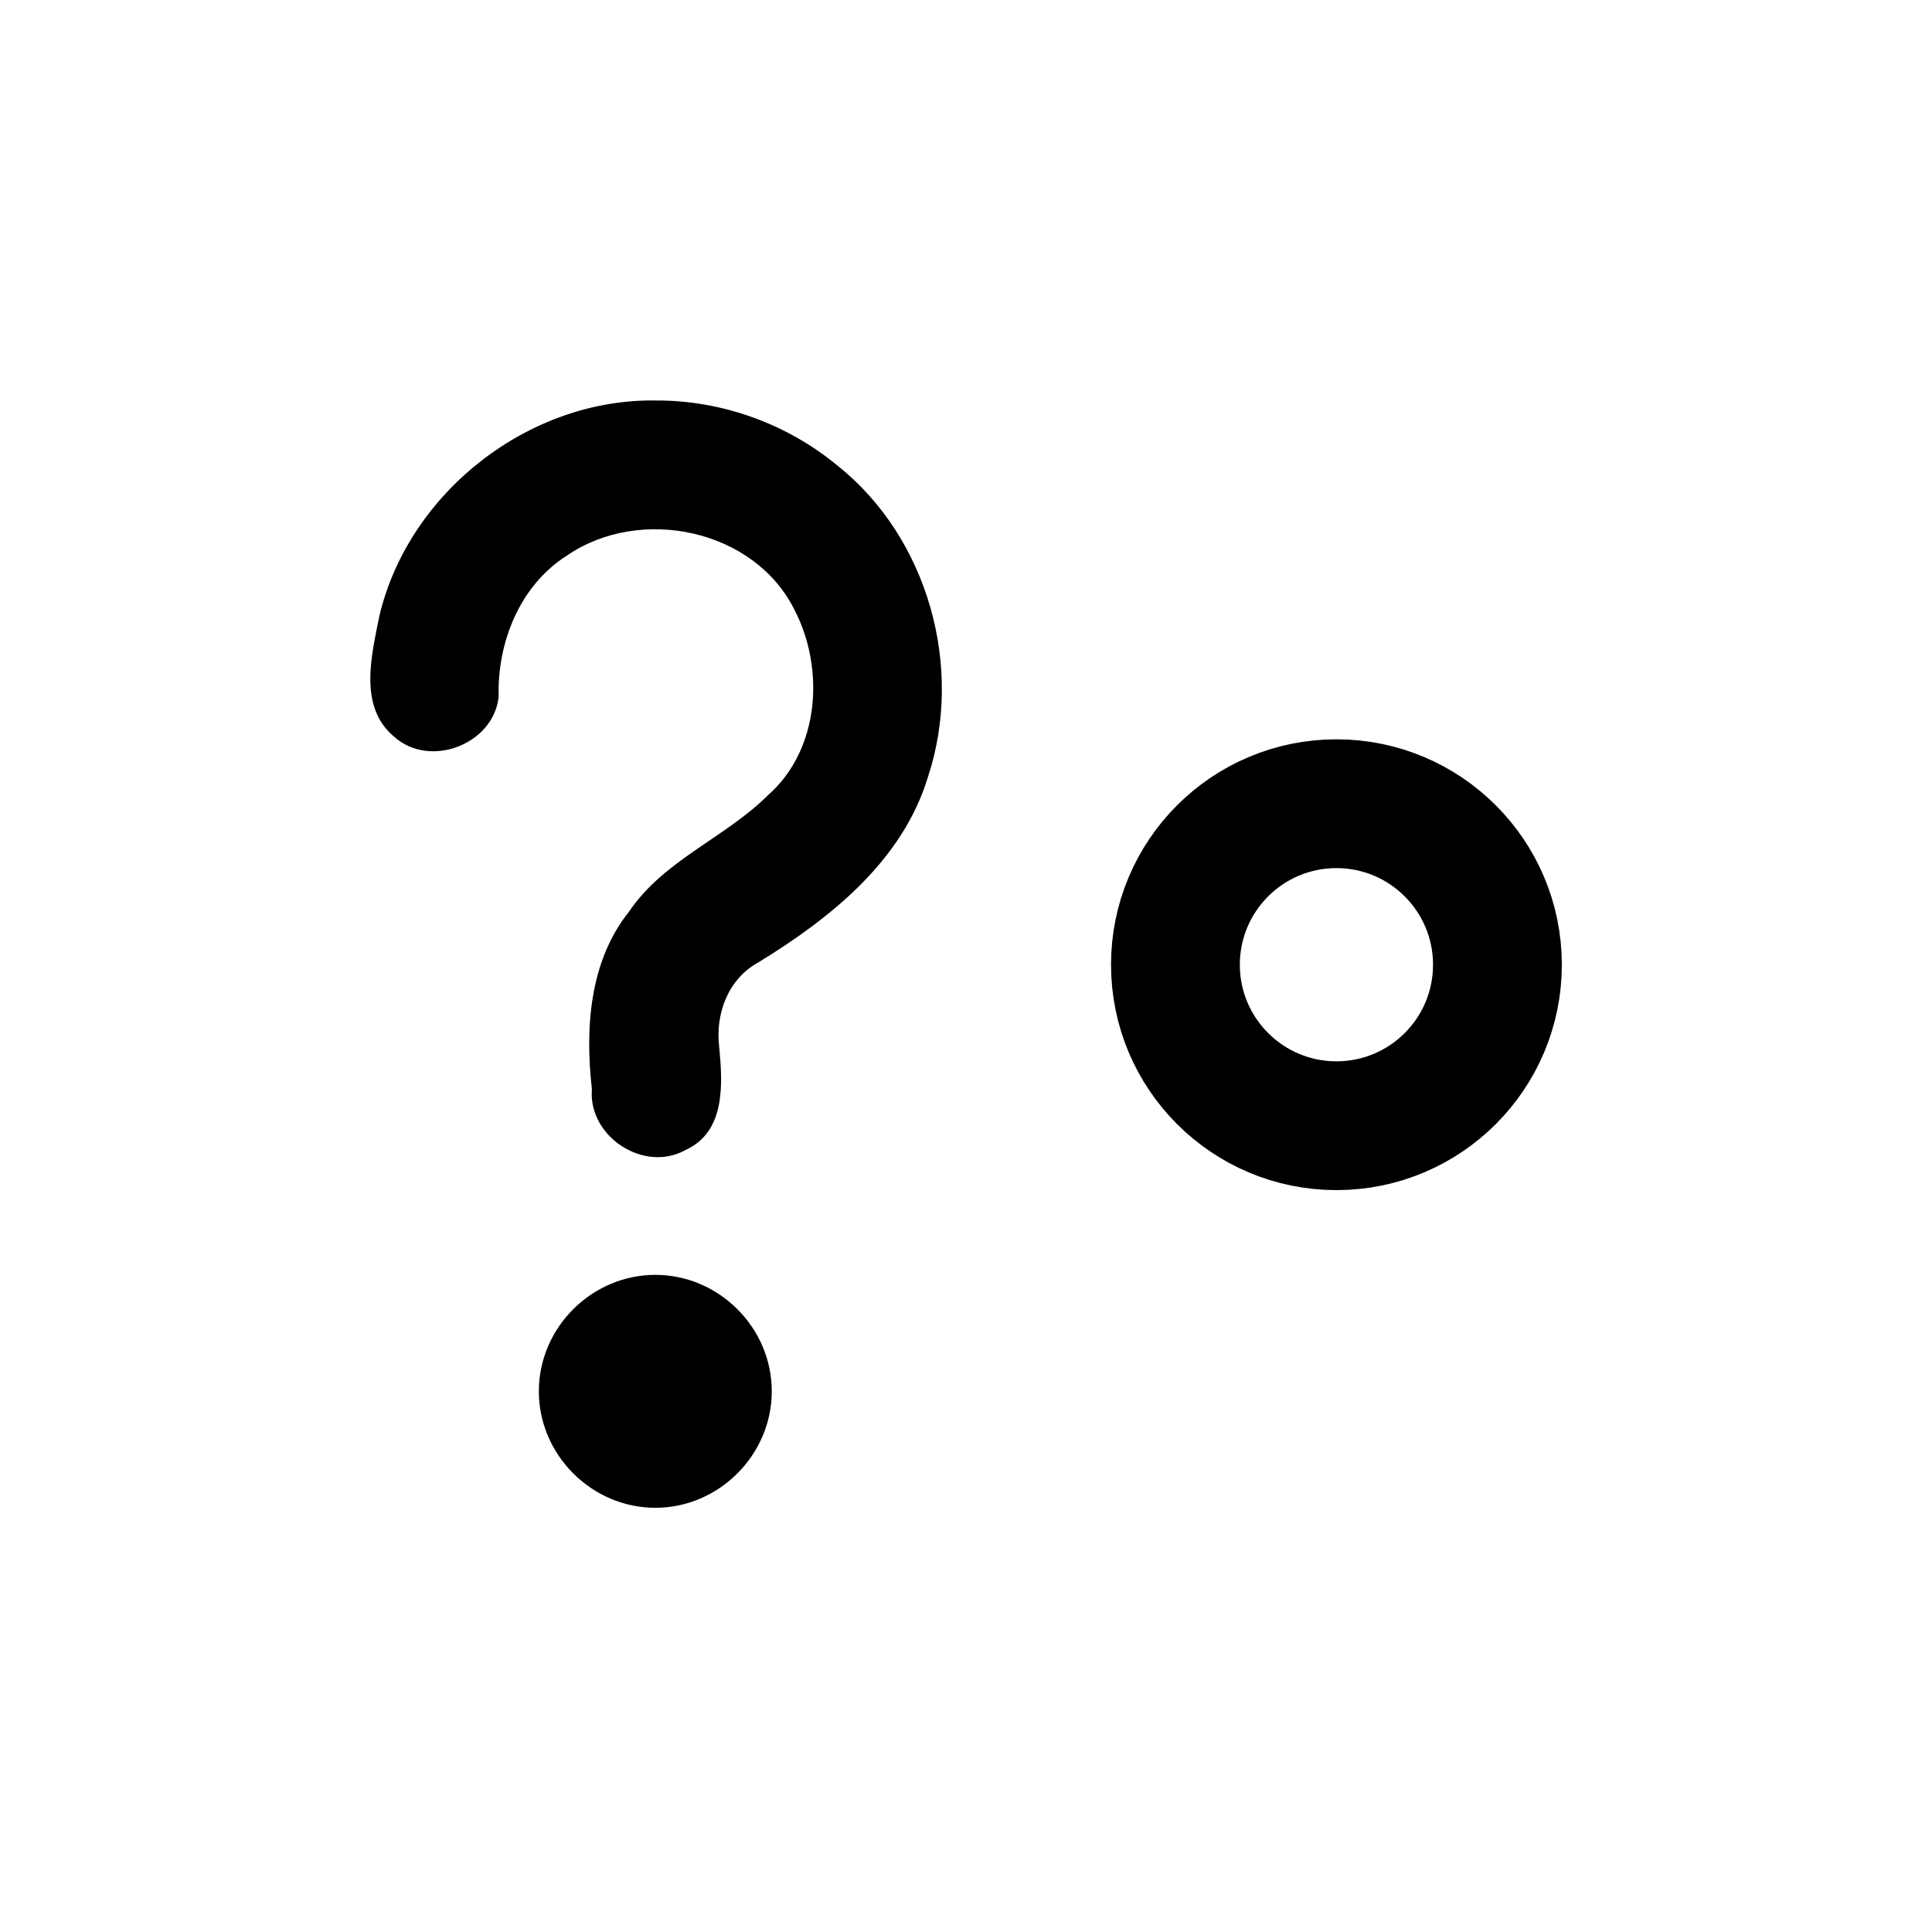
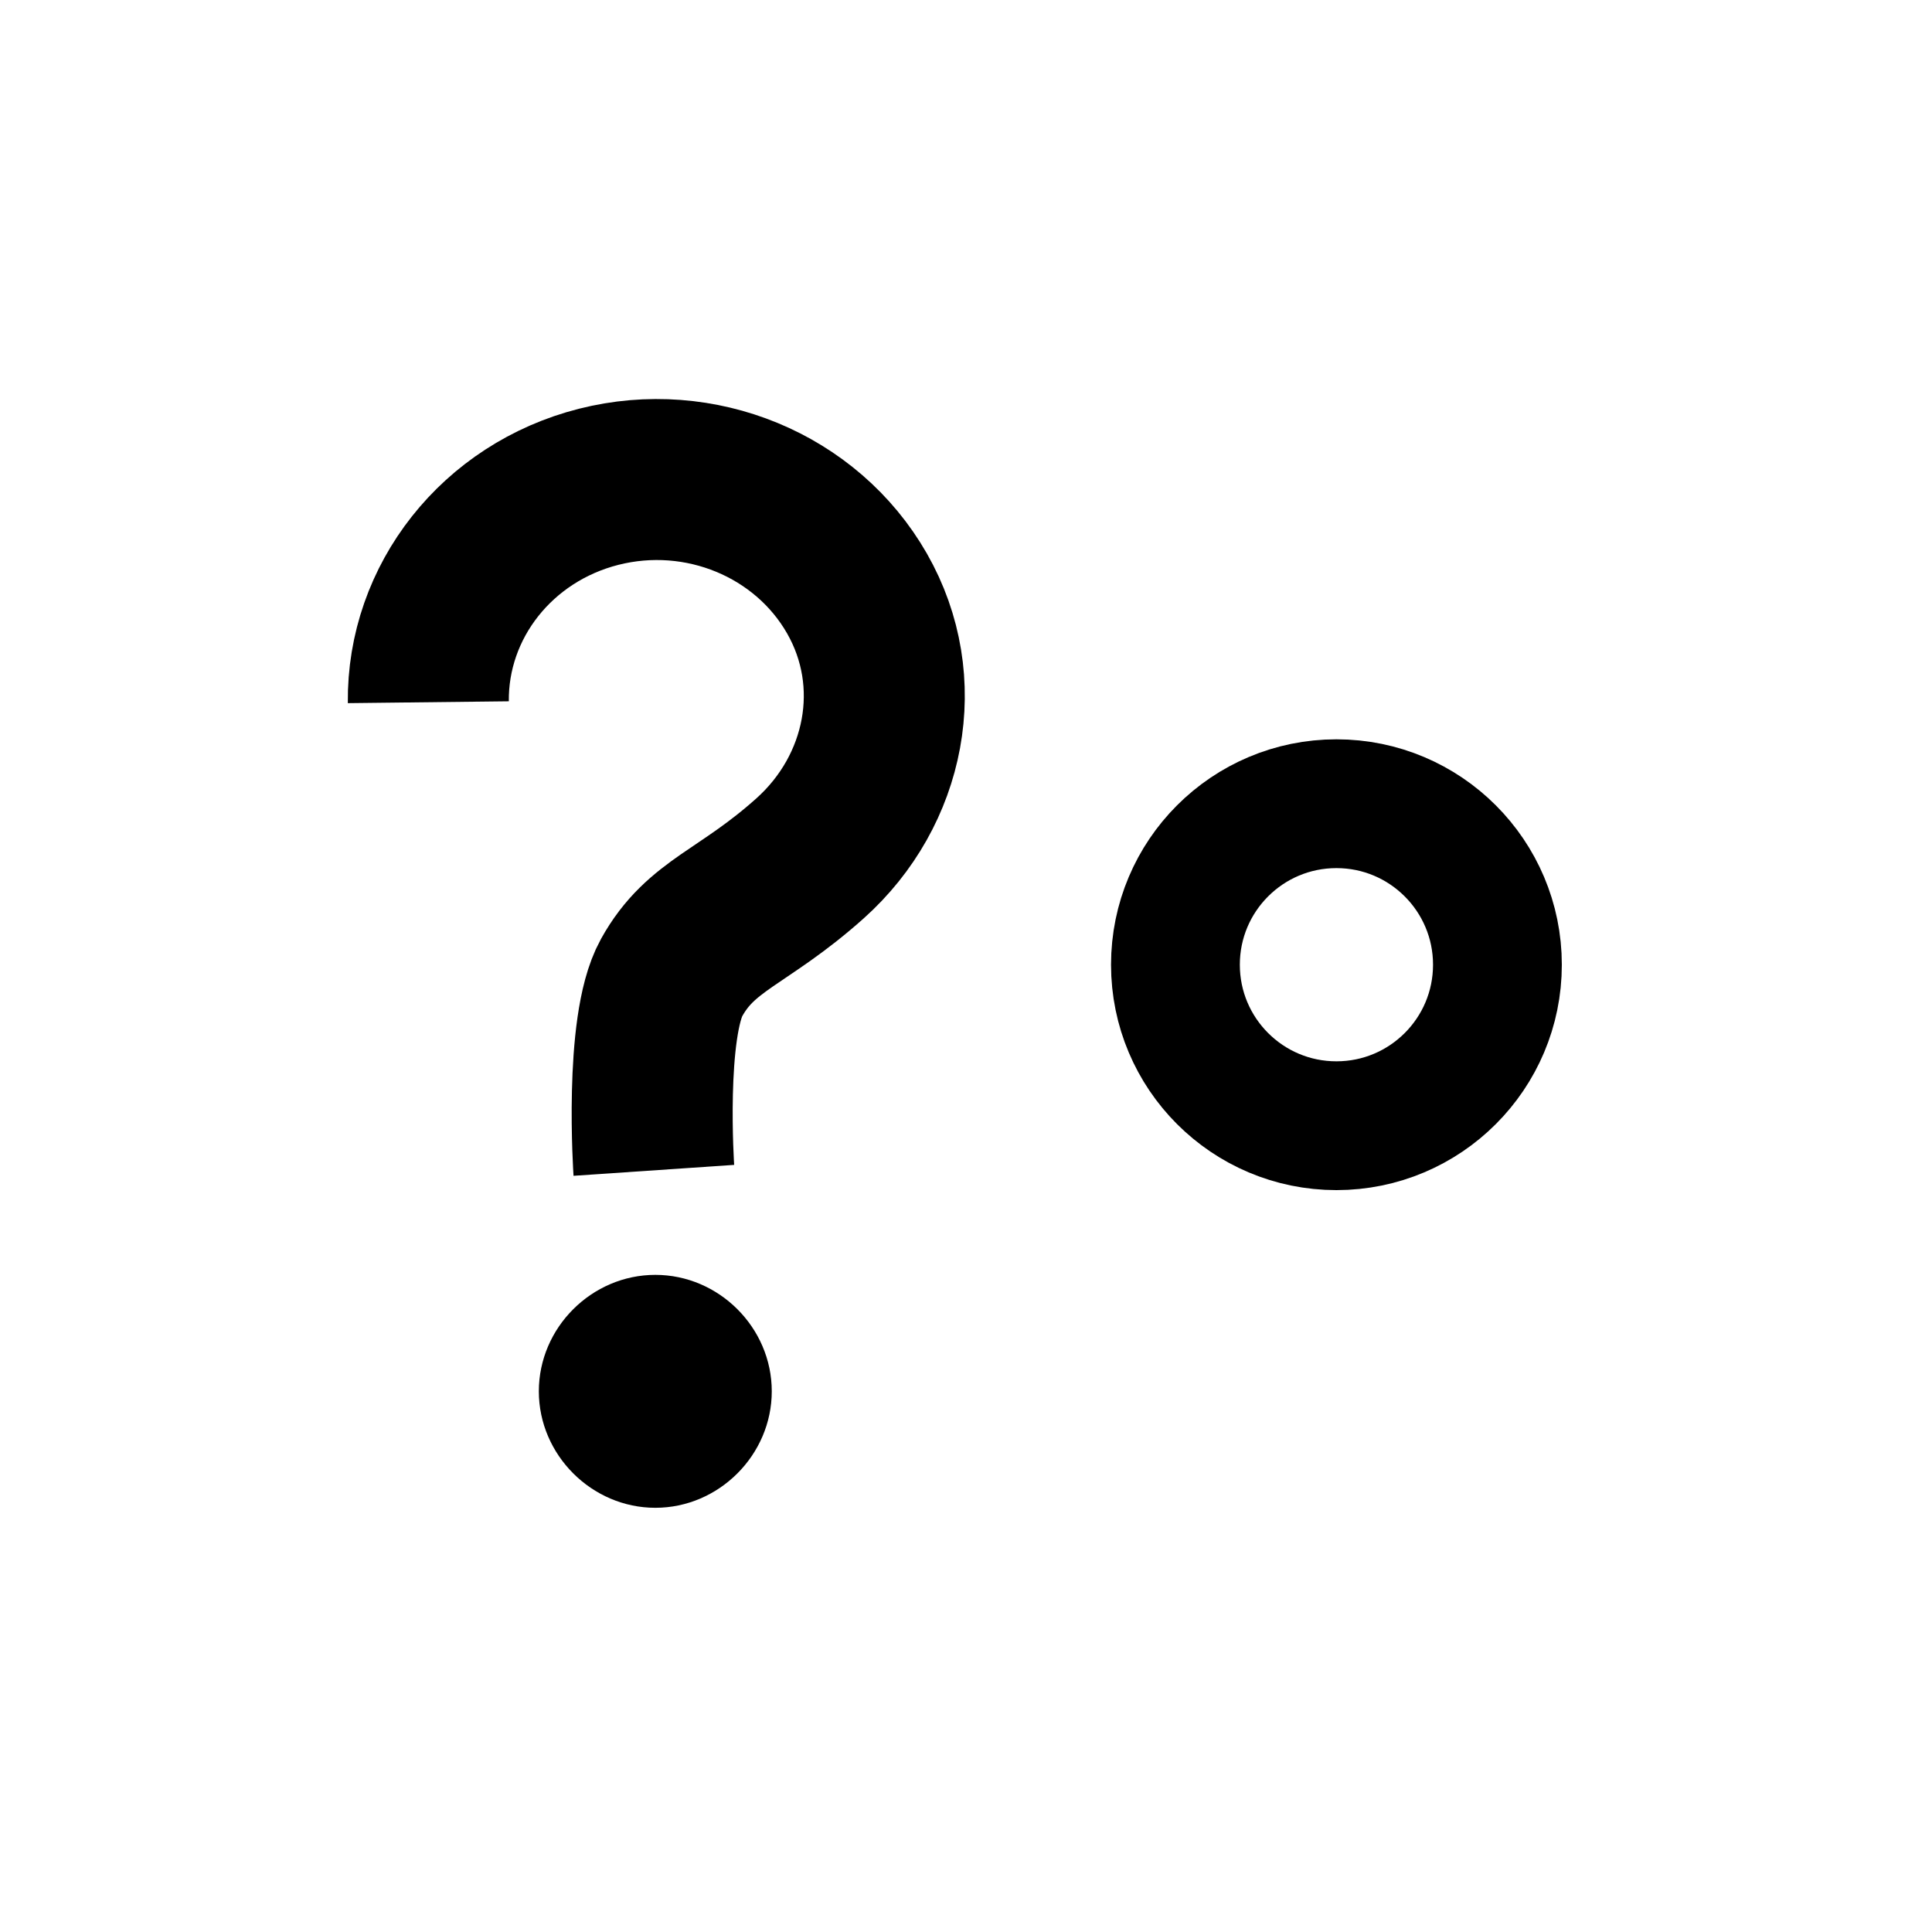
<svg xmlns="http://www.w3.org/2000/svg" width="30" height="30" id="svg2985" version="1.1">
  <defs id="defs2987" />
  <g id="layer2">
    <path style="color:#000000;font-style:normal;font-variant:normal;font-weight:normal;font-stretch:normal;font-size:medium;line-height:normal;font-family:sans-serif;font-variant-ligatures:normal;font-variant-position:normal;font-variant-caps:normal;font-variant-numeric:normal;font-variant-alternates:normal;font-feature-settings:normal;text-indent:0;text-align:start;text-decoration:none;text-decoration-line:none;text-decoration-style:solid;text-decoration-color:#000000;letter-spacing:normal;word-spacing:normal;text-transform:none;writing-mode:lr-tb;direction:ltr;text-orientation:mixed;dominant-baseline:auto;baseline-shift:baseline;text-anchor:start;white-space:normal;shape-padding:0;clip-rule:nonzero;display:inline;overflow:visible;visibility:visible;opacity:1;isolation:auto;mix-blend-mode:normal;color-interpolation:sRGB;color-interpolation-filters:linearRGB;solid-color:#000000;solid-opacity:1;vector-effect:none;fill-opacity:1;fill-rule:nonzero;stroke:none;stroke-width:1.855;stroke-linecap:round;stroke-linejoin:bevel;stroke-miterlimit:4;stroke-dasharray:none;stroke-dashoffset:0;stroke-opacity:1;color-rendering:auto;image-rendering:auto;shape-rendering:auto;text-rendering:auto;enable-background:accumulate" d="m 10.176,19.796 c -0.988,0 -1.809,0.82 -1.809,1.808 0,0.988 0.822,1.809 1.809,1.809 0.988,0 1.808,-0.822 1.808,-1.809 0,-0.988 -0.82,-1.808 -1.808,-1.808 z" id="path867" />
    <path style="fill:none;stroke:currentColor;stroke-width:2" d="m 23.252,14.98 c 0,1.381 -1.119,2.5 -2.5,2.5 -1.381,0 -2.5,-1.119 -2.5,-2.5 0,-1.381 1.119,-2.5 2.5,-2.5 1.381,0 2.5,1.12 2.5,2.5 z" id="path10" />
-     <path style="color:#000000;font-style:normal;font-variant:normal;font-weight:normal;font-stretch:normal;font-size:medium;line-height:normal;font-family:sans-serif;font-variant-ligatures:normal;font-variant-position:normal;font-variant-caps:normal;font-variant-numeric:normal;font-variant-alternates:normal;font-feature-settings:normal;text-indent:0;text-align:start;text-decoration:none;text-decoration-line:none;text-decoration-style:solid;text-decoration-color:#000000;letter-spacing:normal;word-spacing:normal;text-transform:none;writing-mode:lr-tb;direction:ltr;text-orientation:mixed;dominant-baseline:auto;baseline-shift:baseline;text-anchor:start;white-space:normal;shape-padding:0;clip-rule:nonzero;display:inline;overflow:visible;visibility:visible;opacity:1;isolation:auto;mix-blend-mode:normal;color-interpolation:sRGB;color-interpolation-filters:linearRGB;solid-color:#000000;solid-opacity:1;vector-effect:none;fill-opacity:1;fill-rule:nonzero;stroke:none;stroke-width:2;stroke-linecap:round;stroke-linejoin:miter;stroke-miterlimit:9;stroke-dasharray:none;stroke-dashoffset:0;stroke-opacity:1;color-rendering:auto;image-rendering:auto;shape-rendering:auto;text-rendering:auto;enable-background:accumulate" d="M 10.189,6.219 C 8.219,6.185 6.358,7.634 5.895,9.546 5.772,10.162 5.557,10.975 6.122,11.441 6.675,11.937 7.662,11.56 7.743,10.821 7.72,9.974 8.071,9.089 8.809,8.623 9.942,7.85 11.712,8.212 12.338,9.472 12.81,10.386 12.728,11.642 11.924,12.349 11.255,13.013 10.31,13.354 9.768,14.155 9.151,14.928 9.084,15.967 9.191,16.912 9.13,17.647 9.998,18.218 10.645,17.857 11.269,17.574 11.222,16.83 11.168,16.261 11.105,15.747 11.302,15.204 11.774,14.945 12.892,14.26 14.015,13.369 14.41,12.062 14.97,10.363 14.414,8.355 13.007,7.232 12.223,6.581 11.209,6.215 10.189,6.219 Z" id="path196" />
+     <path d="M 6.651,10.904 C 6.633,9.337 7.723,7.958 9.296,7.559 10.869,7.16 12.522,7.843 13.307,9.215 14.092,10.588 13.753,12.277 12.579,13.328 11.538,14.259 10.885,14.354 10.427,15.183 10.002,15.952 10.153,18.173 10.153,18.173" style="fill:none;fill-rule:evenodd;stroke:currentColor;stroke-width:2.5;stroke-linecap:butt;stroke-linejoin:miter;stroke-miterlimit:4;stroke-dasharray:none;stroke-opacity:1" id="path860" />
  </g>
</svg>
